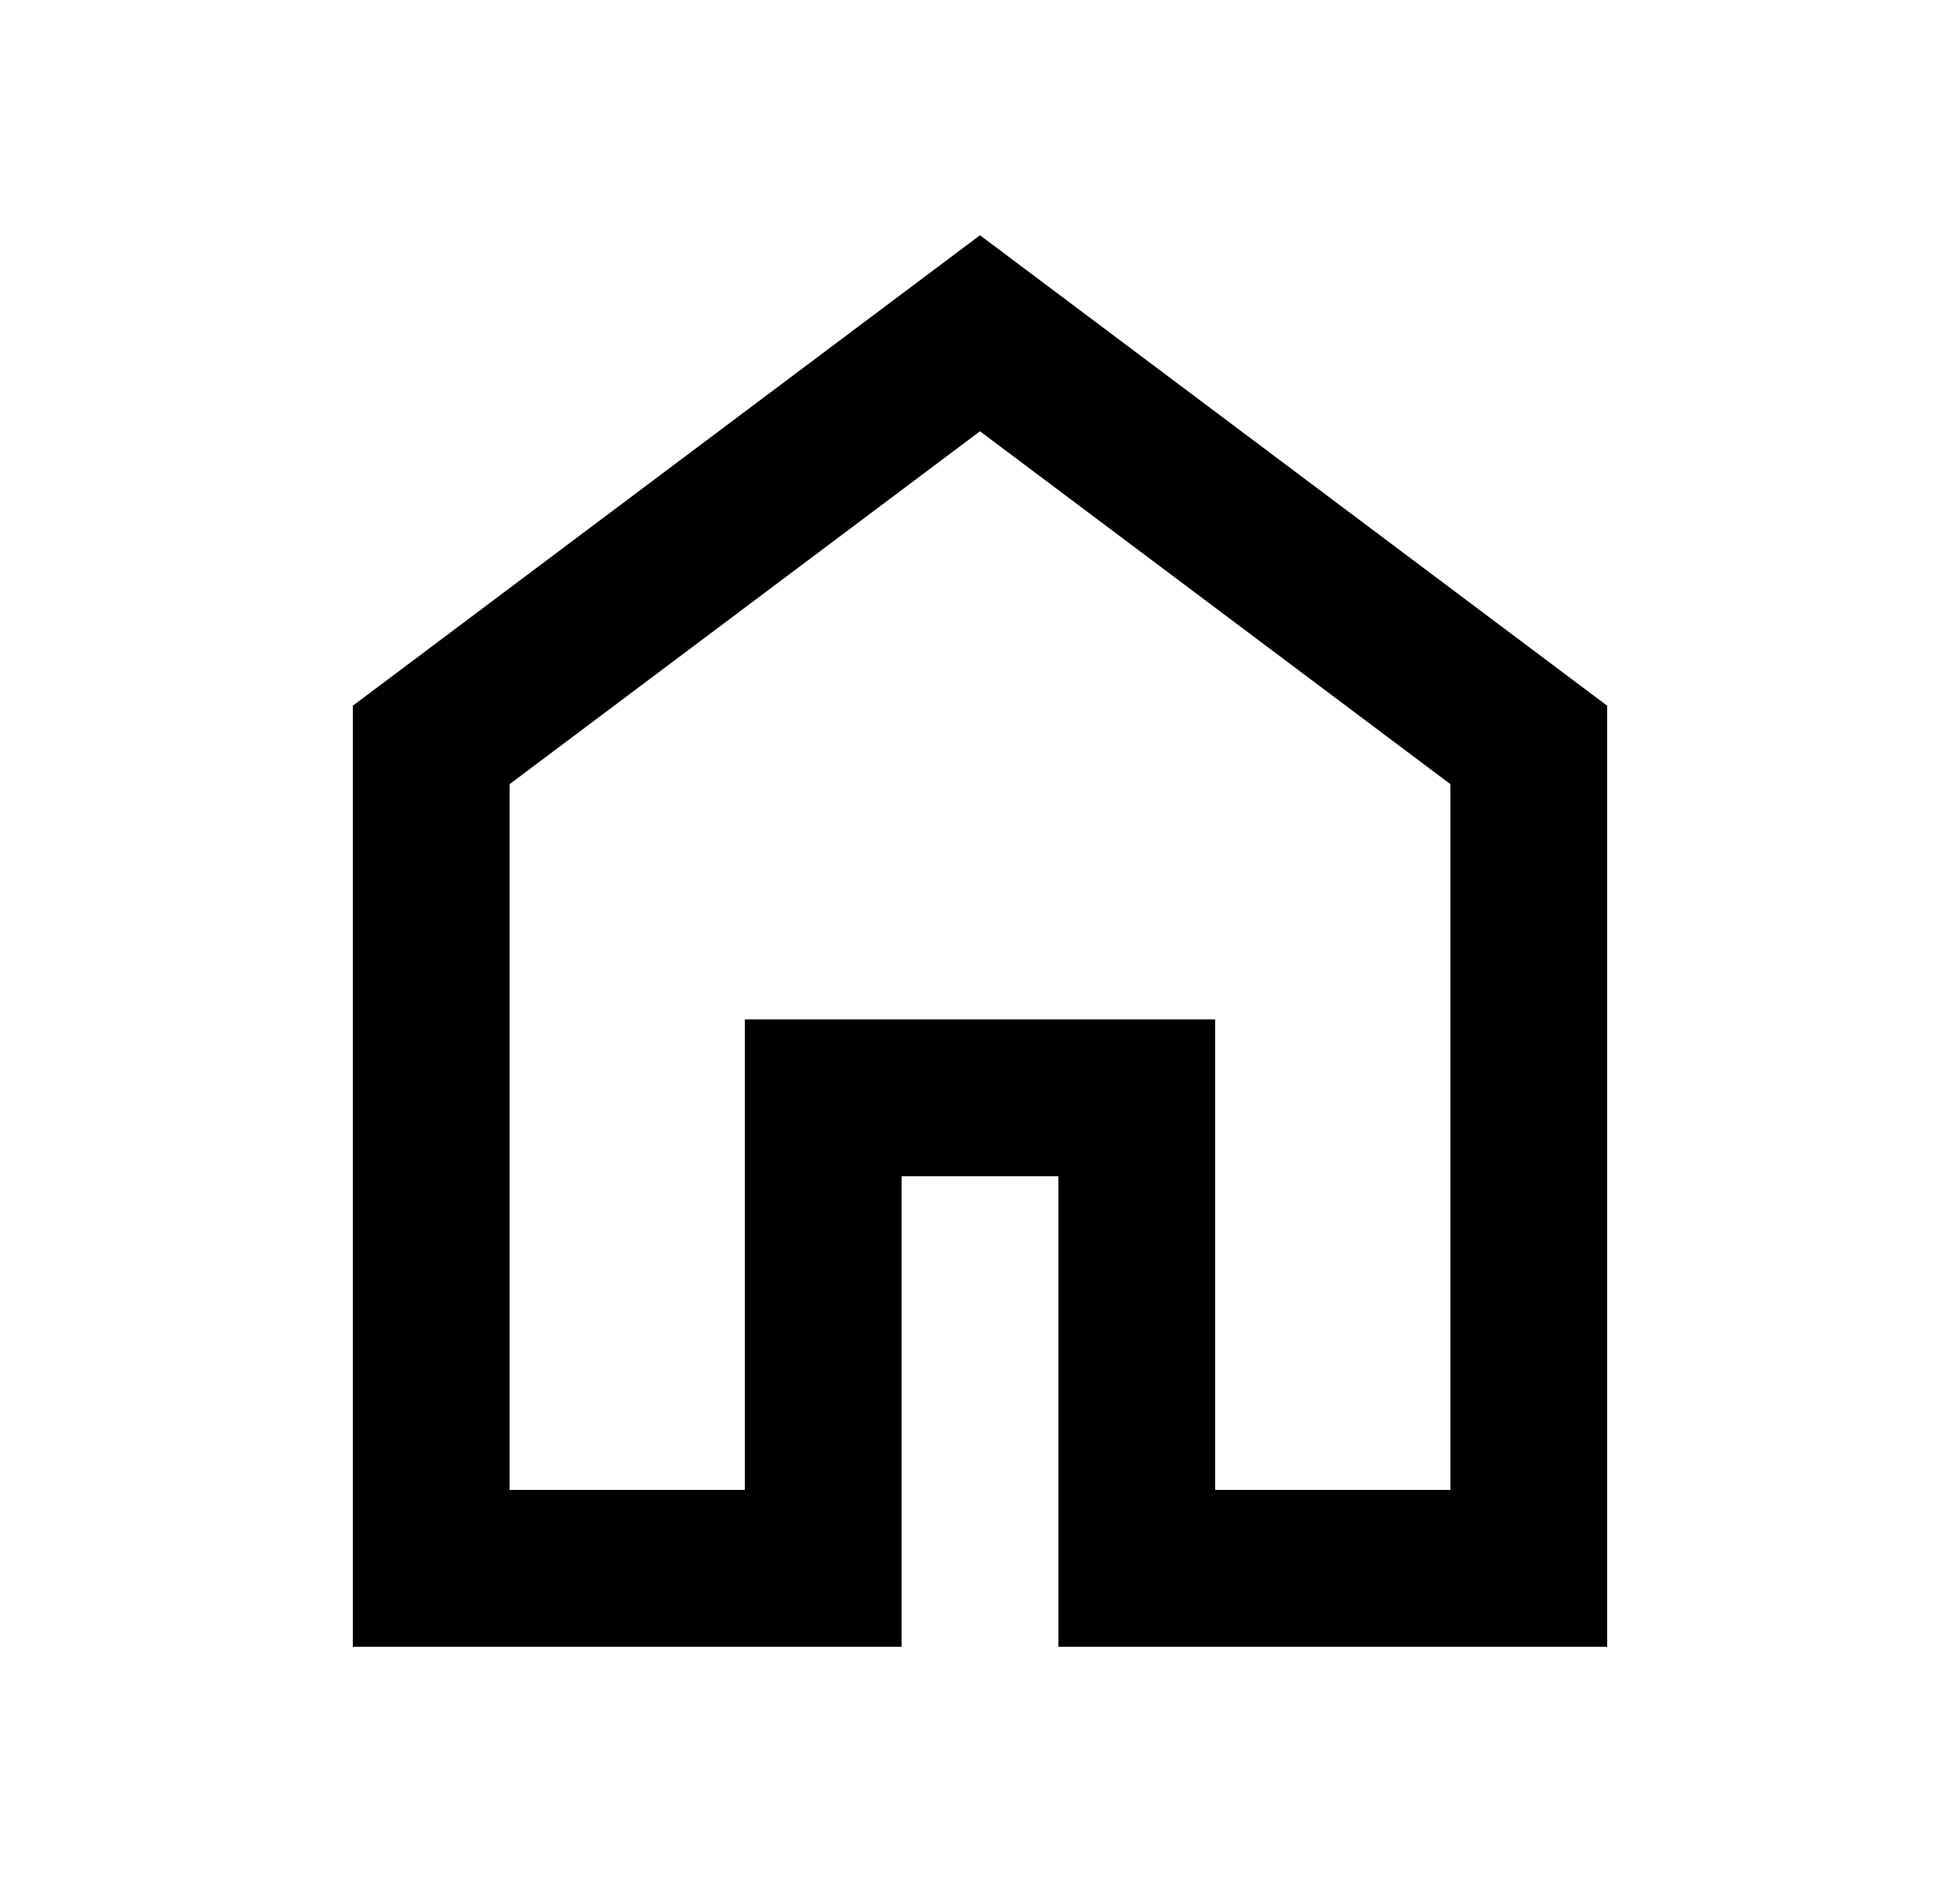
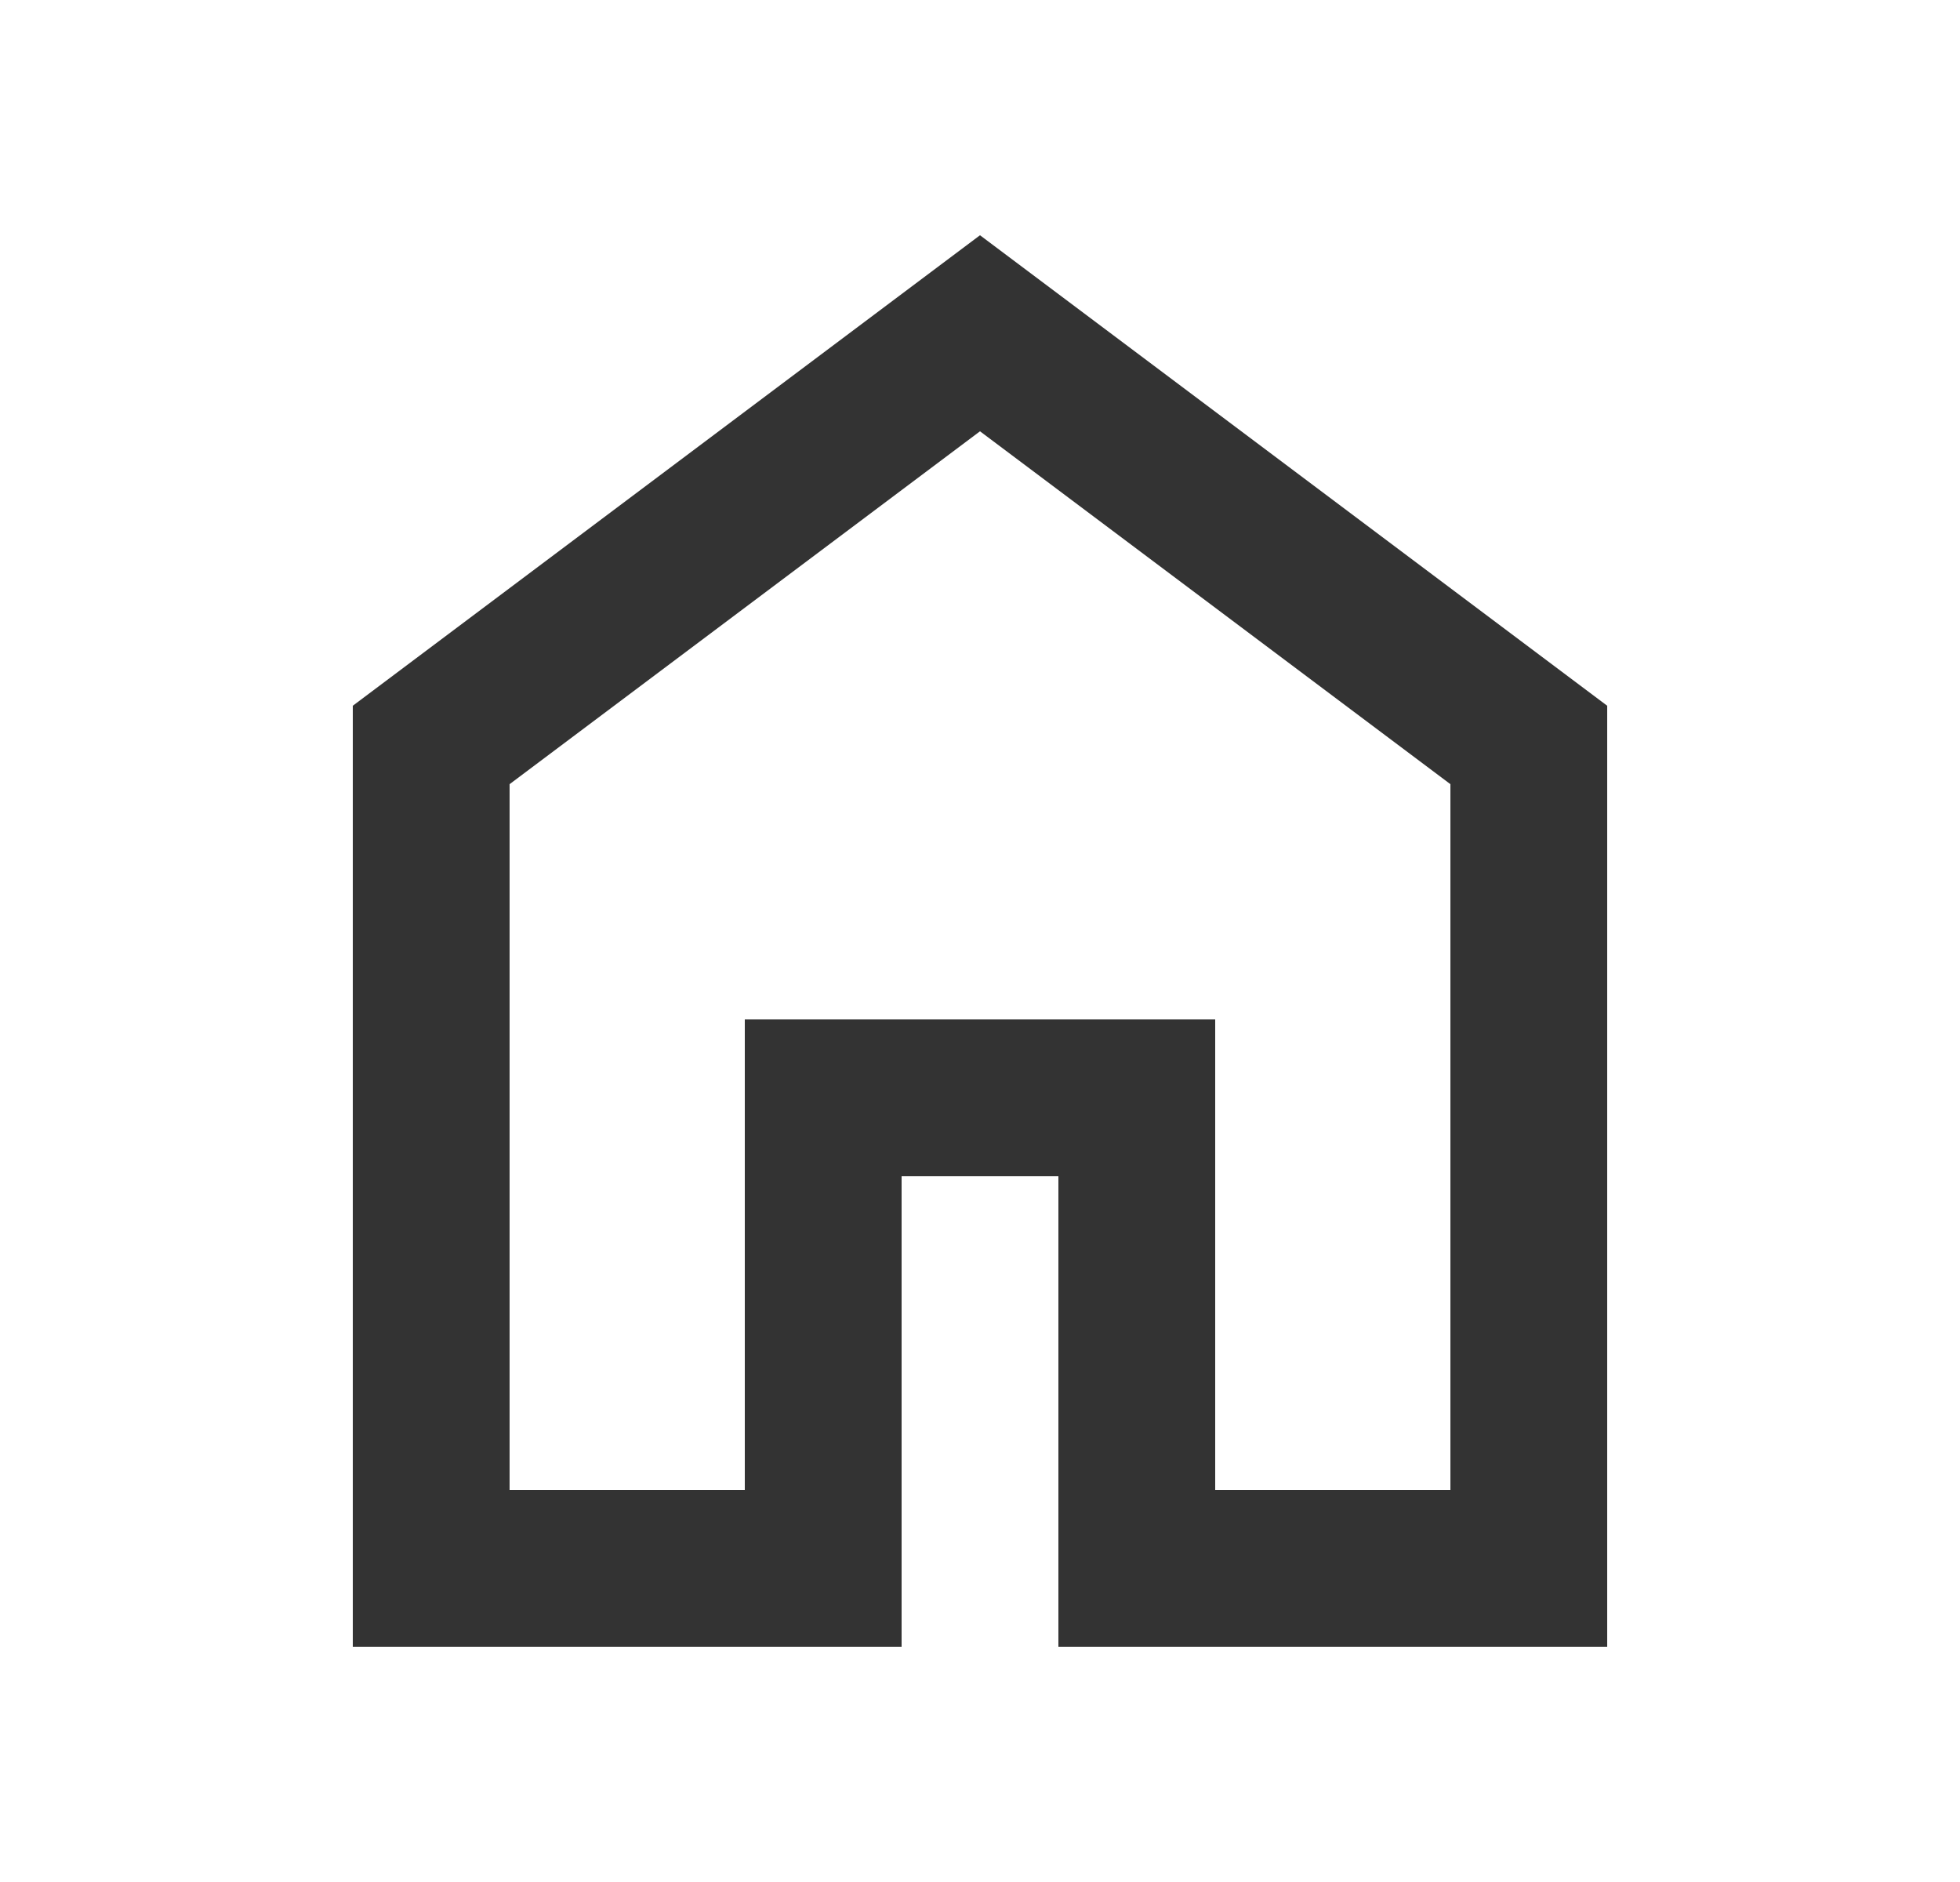
<svg xmlns="http://www.w3.org/2000/svg" id="Layer_1" data-name="Layer 1" viewBox="0 0 25 24">
  <defs>
    <mask id="mask" x=".5" y="0" width="24" height="24" maskUnits="userSpaceOnUse">
      <g id="mask0_2274_36703" data-name="mask0 2274 36703">
-         <rect fill="currentColor" x=".5" width="24" height="24" />
+         <rect fill="#333" x=".5" width="24" height="24" />
      </g>
    </mask>
  </defs>
  <g>
-     <path fill="currentColor" d="M6.5,19h3v-6h6v6h3v-9l-6-4.5-6,4.5v9ZM4.5,21v-12L12.5,3l8,6v12h-7v-6h-2v6h-7Z" />
+     <path fill="#333" d="M6.5,19h3v-6h6v6h3v-9l-6-4.5-6,4.5v9ZM4.5,21v-12L12.5,3l8,6v12h-7v-6h-2v6h-7Z" />
  </g>
</svg>
